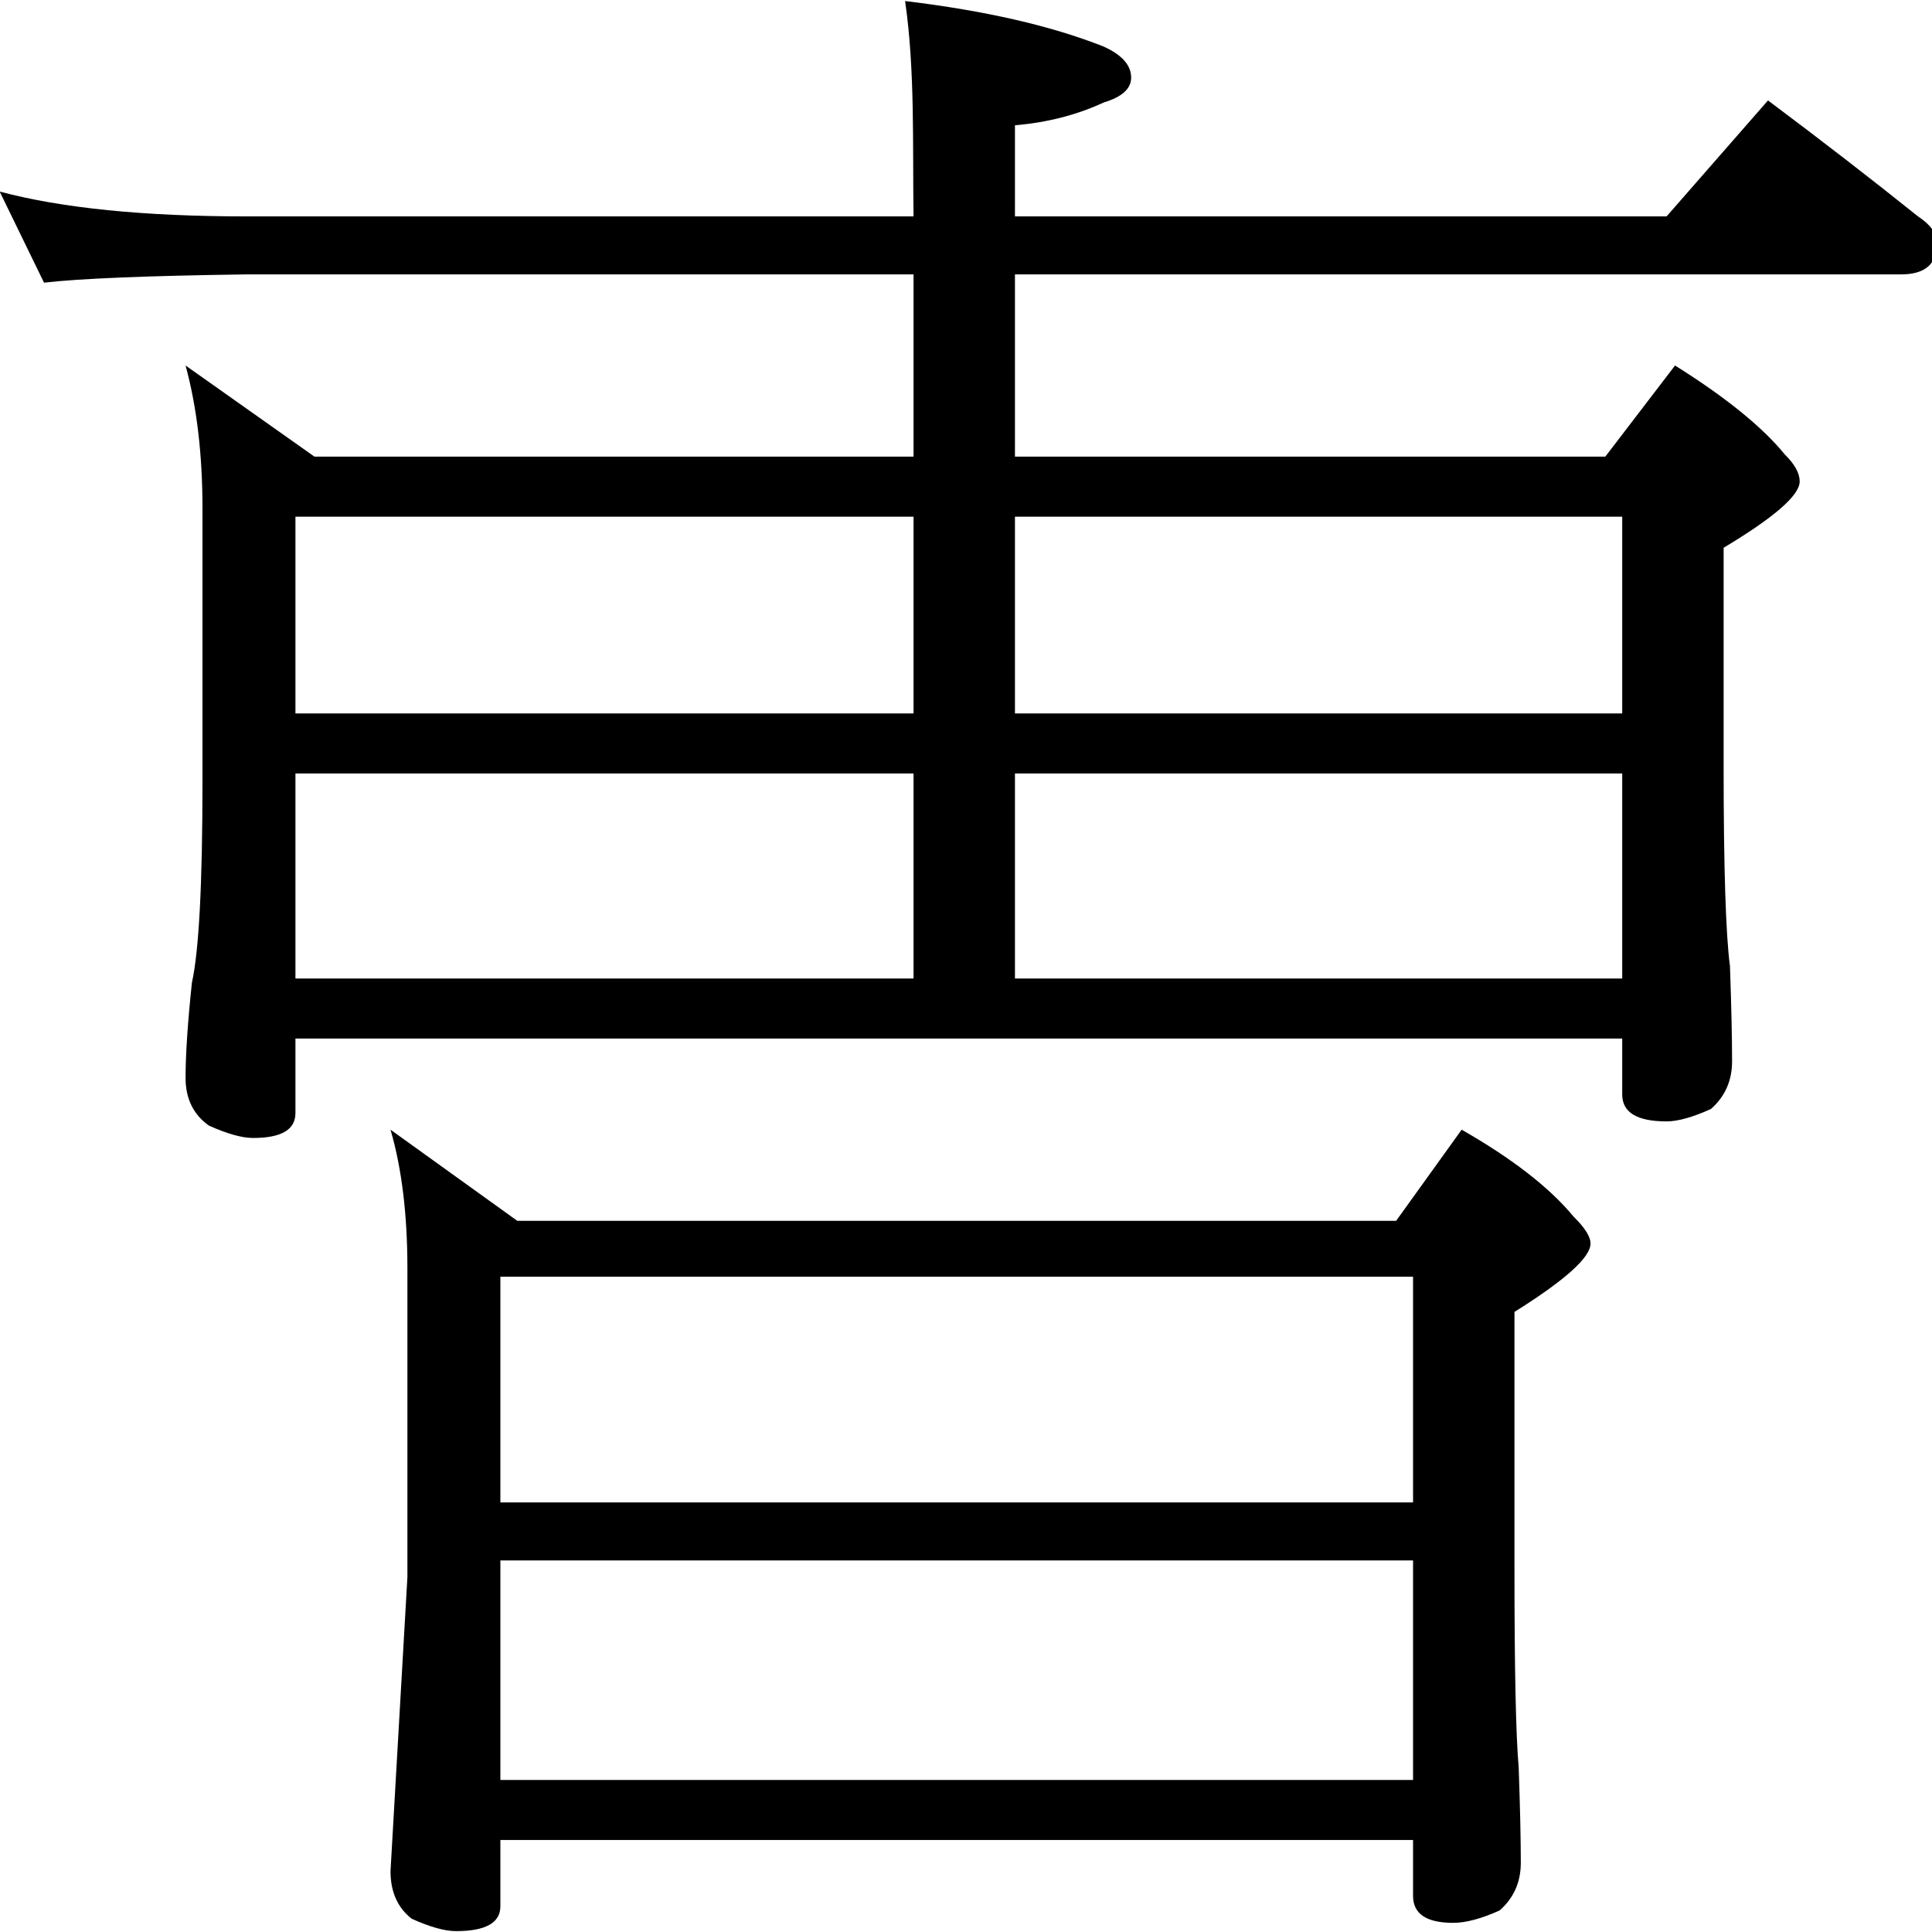
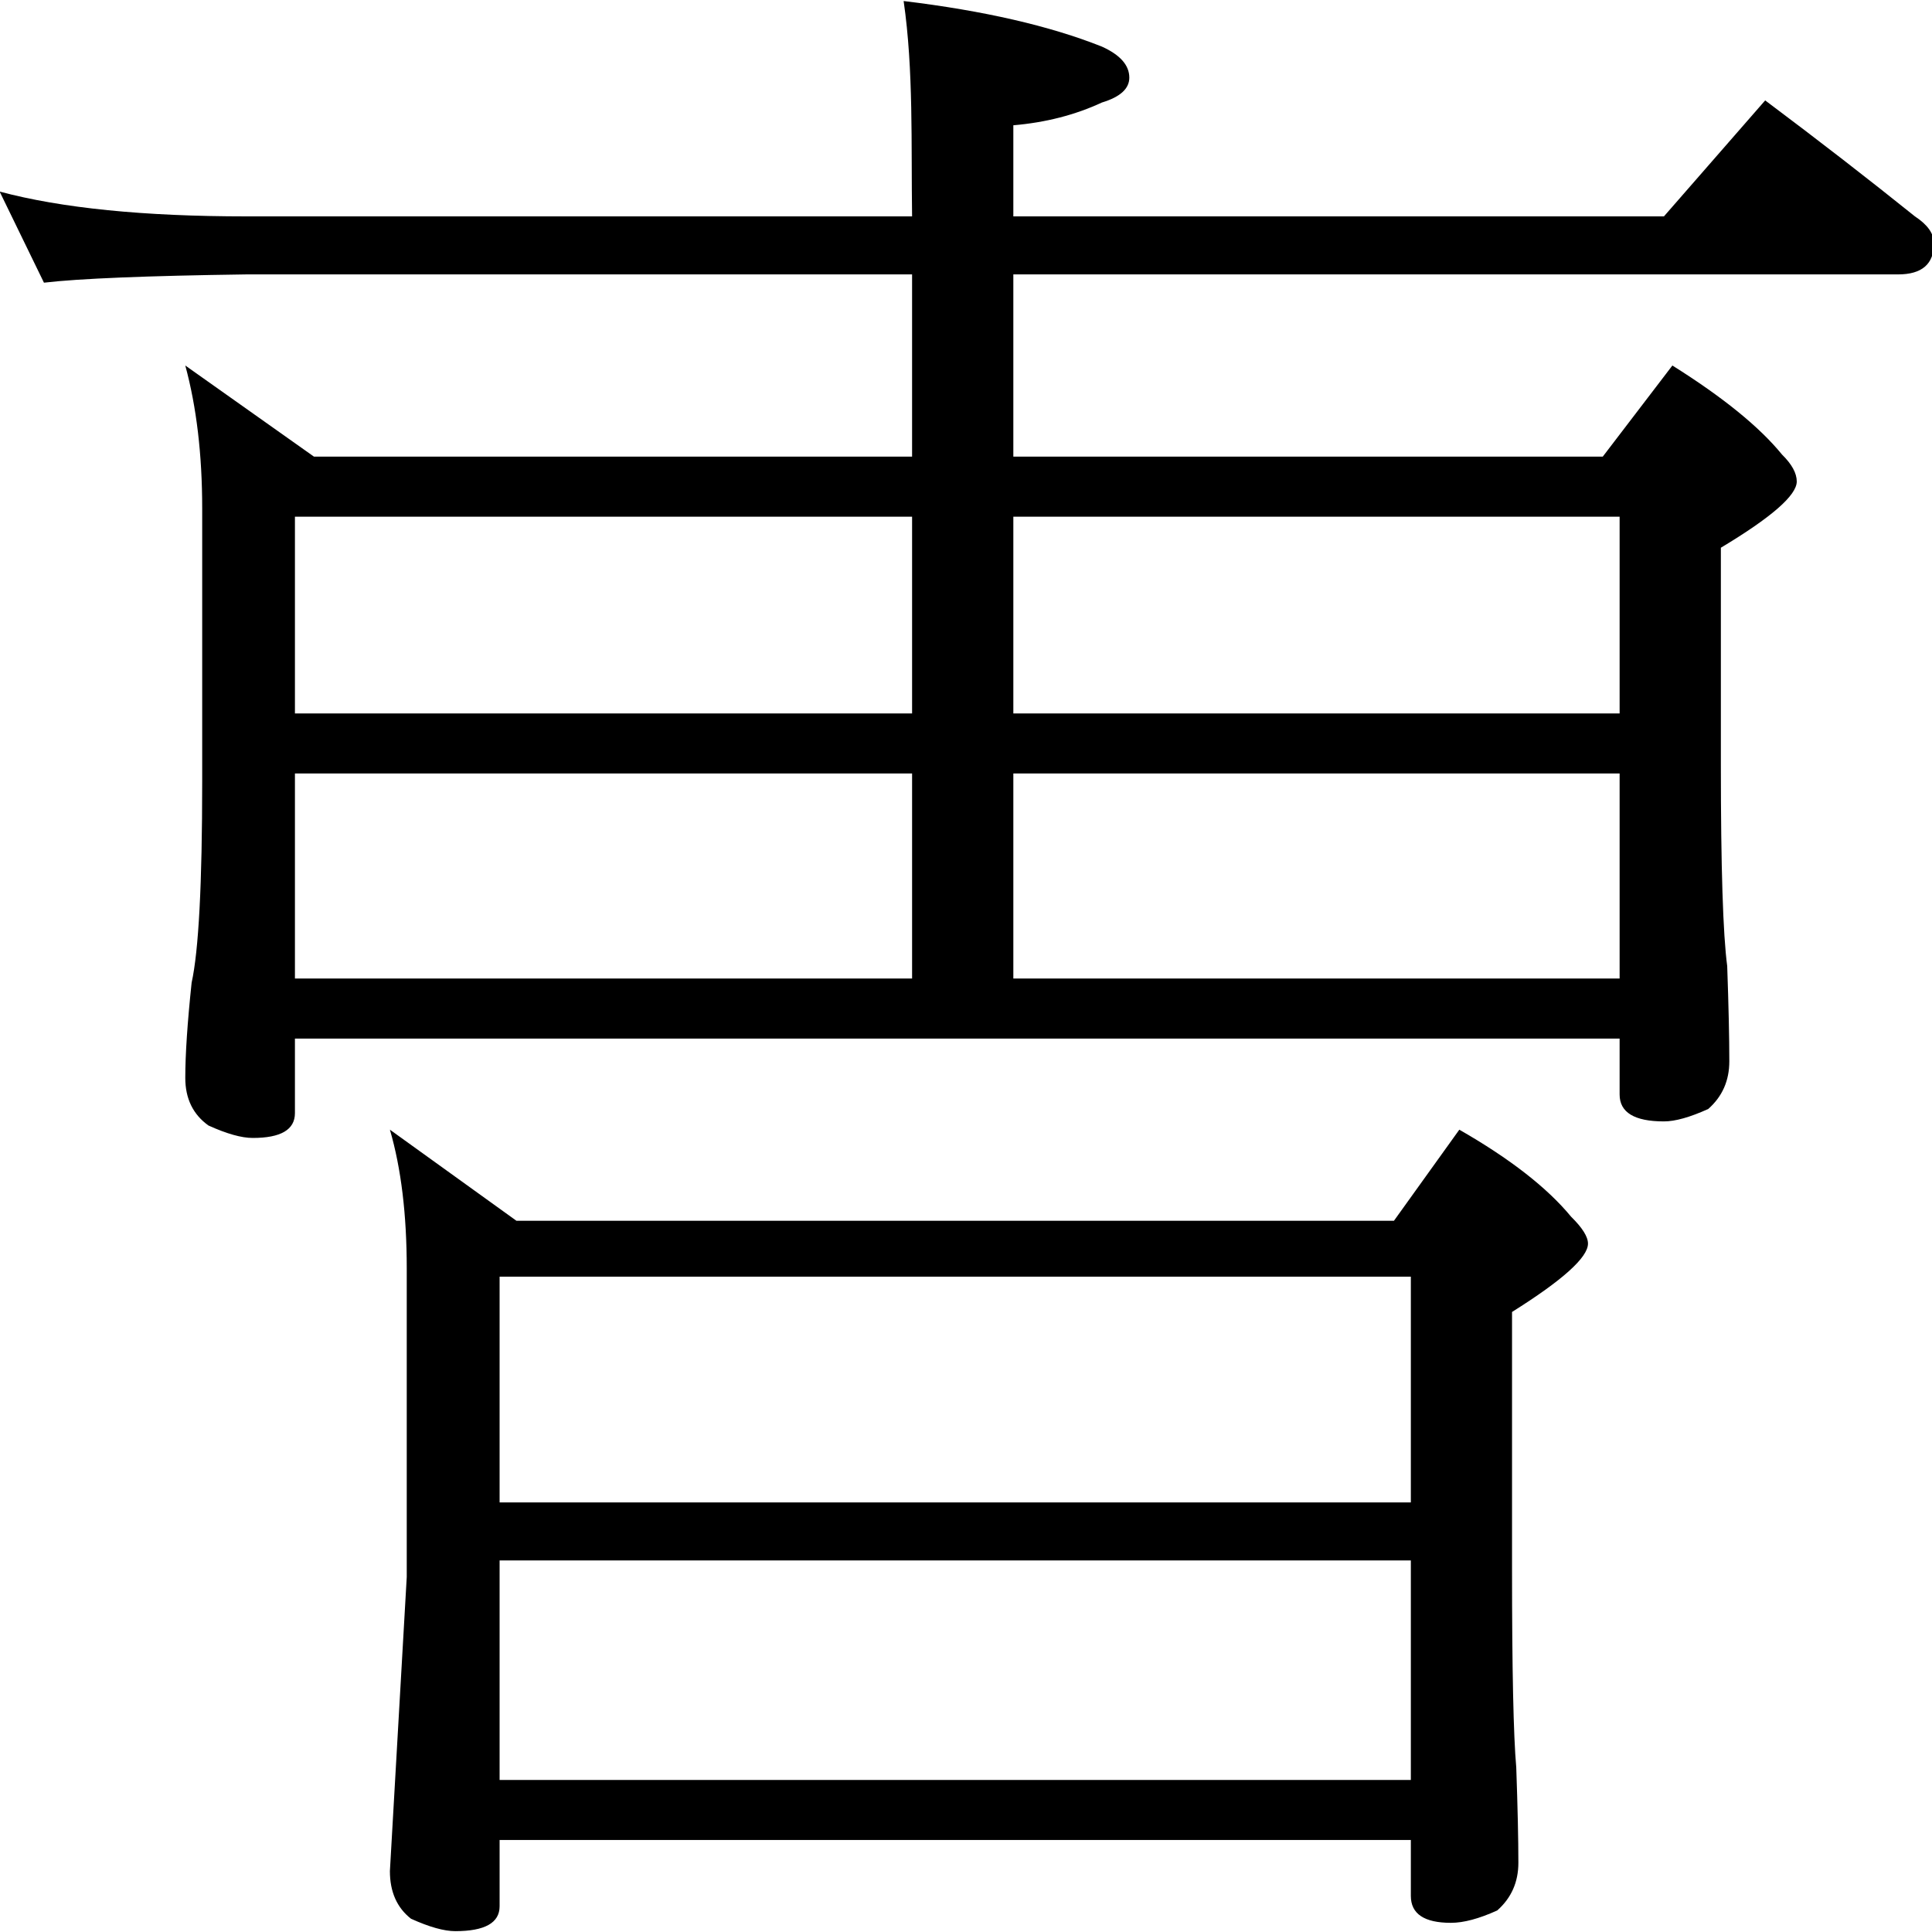
<svg xmlns="http://www.w3.org/2000/svg" version="1.1" id="svg2985" x="0px" y="0px" width="1000px" height="1000px" viewBox="0 0 1000 1000" enable-background="new 0 0 1000 1000" xml:space="preserve">
+   <defs id="defs9" />
  <g id="layer1">
-     <g id="text2986" transform="scale(1.010036,0.9900636)">
-       <g id="g2997">
-         <path id="path2995" d="     M822.652,238.723l35.728-47.637c25.982,16.601,44.749,32.12,56.298,46.555c5.052,5.053,7.577,9.744,7.578,14.074     c-0.001,7.218-12.993,18.767-38.976,34.646v113.68c-0.001,53.412,1.082,88.418,3.248,105.018     c0.721,20.932,1.083,37.532,1.084,49.801c-0.001,10.105-3.609,18.406-10.828,24.902c-9.382,4.331-16.963,6.496-22.736,6.496     c-15.157,0-22.737-4.692-22.736-14.075v-29.232H151.399v38.976c0,8.661-7.219,12.992-21.655,12.992     c-5.773,0-13.351-2.165-22.736-6.496c-7.94-5.774-11.91-14.074-11.909-24.902c-0.001-12.269,1.082-28.871,3.248-49.802     c3.608-16.599,5.413-51.606,5.413-105.018V265.79c0-28.149-2.887-53.05-8.661-74.704l66.042,47.637h307.006v-95.275h-341.65     c-51.245,0.723-85.892,2.166-103.935,4.331l-22.737-47.637c31.758,8.662,73.982,12.993,126.672,12.992h341.651     c-0.538-37.521,0.817-76.489-4.332-112.597c41.141,5.053,75.065,12.993,101.772,23.819c9.382,4.331,14.075,9.745,14.075,16.239     c0,5.775-4.692,10.105-14.075,12.992c-13.714,6.497-28.871,10.466-45.471,11.909v47.637c151.573,0,182.358,0,333.932,0     l51.969-60.629c27.427,20.932,53.05,41.142,76.869,60.629c6.494,4.331,9.742,9.023,9.744,14.074     c-0.001,10.827-6.137,16.241-18.405,16.24c-191.631,0-262.476,0-454.109,0v95.275     C661.225,238.723,681.544,238.723,822.652,238.723L822.652,238.723z M151.399,511.554h316.75V404.37h-316.75V511.554z      M831.314,511.554V404.37c-143.995,0-167.202,0-311.196,0v107.184C664.112,511.554,687.319,511.554,831.314,511.554z      M151.399,372.973h316.75V270.121h-316.75V372.973z M831.314,372.973V270.121c-143.995,0-167.202,0-311.196,0v102.853     C664.112,372.973,687.319,372.973,831.314,372.973z M208.78,824.446V663.129c0-28.15-2.887-52.33-8.661-72.539l0,0l64.958,47.637     h450.389l33.565-47.637c25.981,15.156,45.11,30.315,57.38,45.472c5.773,5.773,8.66,10.464,8.661,14.073     c-0.001,7.218-12.993,19.129-38.976,35.728v134.251c-0.001,52.69,0.721,87.336,2.167,103.936     c0.719,20.931,1.081,37.532,1.082,49.802c-0.001,10.103-3.609,18.405-10.826,24.901c-9.384,4.331-17.324,6.496-23.82,6.496     c-13.714,0-20.571-4.691-20.57-14.074v-29.232H256.418v34.645c0,8.661-7.578,12.991-22.736,12.992     c-5.775,0-13.353-2.166-22.736-6.496c-7.22-5.774-10.827-14.075-10.827-24.902 M256.418,930.547H724.13V815.783H256.418V930.547z      M256.418,785.468H724.13V667.459H256.418V785.468z" />
+     <g id="text2986" transform="scale(1.010036,0.9900636)" style="stroke:none;fill:#000000;fill-opacity:1">
+       <g id="g2997" style="stroke:none;fill:#000000;fill-opacity:1">
+         <path d="m 467.719,0.531 c 5.192,35.749 3.832,74.321 4.375,111.469 l -344.531,0 c -53.134,9.9e-4 -95.726,-4.268 -127.75,-12.844 L 22.75,146.312 c 18.195,-2.143 53.136,-3.565 104.812,-4.281 l 344.531,0 0,94.312 -309.594,0 -66.594,-47.156 c 5.823,21.439 8.75,46.099 8.75,73.969 l 0,141.469 c 0,52.882 -1.831,87.567 -5.469,104 -2.184,20.723 -3.282,37.134 -3.281,49.281 -0.001,10.72 3.992,18.94 12,24.656 9.464,4.288 17.085,6.438 22.906,6.438 14.558,0 21.844,-4.269 21.844,-12.844 l 0,-38.594 685.656,0 0,28.938 c -0.001,9.29 7.653,13.938 22.938,13.938 5.821,0 13.476,-2.15 22.938,-6.438 7.28,-6.431 10.905,-14.652 10.906,-24.656 -10e-4,-12.148 -0.367,-28.588 -1.094,-49.312 -2.184,-16.436 -3.282,-51.087 -3.281,-103.969 l 0,-112.562 C 916.92,267.779 929.999,256.365 930,249.219 c -0.001,-4.287 -2.53,-8.935 -7.625,-13.938 -11.646,-14.292 -30.549,-29.658 -56.75,-46.094 l -36.031,47.156 c -142.296,0 -162.798,9.9e-4 -305.094,0 l 0,-94.312 457.938,0 c 12.371,9.9e-4 18.561,-5.374 18.562,-16.094 -0,-5.001 -3.295,-9.65 -9.844,-13.938 -24.02,-19.293 -49.842,-39.307 -77.5,-60.031 L 861.25,112 l -336.75,0 0,-47.156 c 16.74,-1.429 32.014,-5.349 45.844,-11.781 9.463,-2.858 14.188,-7.157 14.188,-12.875 0,-6.429 -4.726,-11.775 -14.188,-16.062 C 543.412,13.407 509.206,5.534 467.719,0.531 z m -315.062,266.906 319.438,0 0,101.844 -319.438,0 z m 371.844,0 313.812,0 0,101.844 c -145.207,0 -168.606,-9.9e-4 -313.812,0 z m -371.844,132.906 319.438,0 0,106.125 -319.438,0 z m 371.844,0 313.812,0 0,106.125 c -145.207,0 -168.606,-9.9e-4 -313.812,0 z m -322.688,184.375 c 5.823,20.007 8.719,43.942 8.719,71.812 l 0,159.719 -8.719,152.219 c 0,10.719 3.625,18.94 10.906,24.656 9.463,4.287 17.114,6.438 22.938,6.438 15.286,-9.9e-4 22.938,-4.3 22.938,-12.875 l 0,-34.312 471.656,0 0,28.938 c -0.001,9.29 6.92,13.938 20.75,13.938 6.551,0 14.506,-2.118 23.969,-6.406 7.278,-6.431 10.936,-14.655 10.938,-24.656 -0.001,-12.148 -0.369,-28.589 -1.094,-49.312 -1.459,-16.434 -2.189,-50.739 -2.188,-102.906 l 0,-132.906 c 26.201,-16.433 39.311,-28.229 39.312,-35.375 -0.001,-3.574 -2.928,-8.223 -8.75,-13.938 -12.373,-15.006 -31.644,-30.026 -57.844,-45.031 L 721.5,631.875 l -454.188,0 z m 56.781,76.094 471.656,0 0,116.844 -471.656,0 z m 0,146.875 471.656,0 0,113.625 -471.656,0 z" transform="scale(0.9900636,1.010036)" id="path2995" style="fill:#000000;fill-opacity:1;stroke:none" />
      </g>
    </g>
  </g>
</svg>
